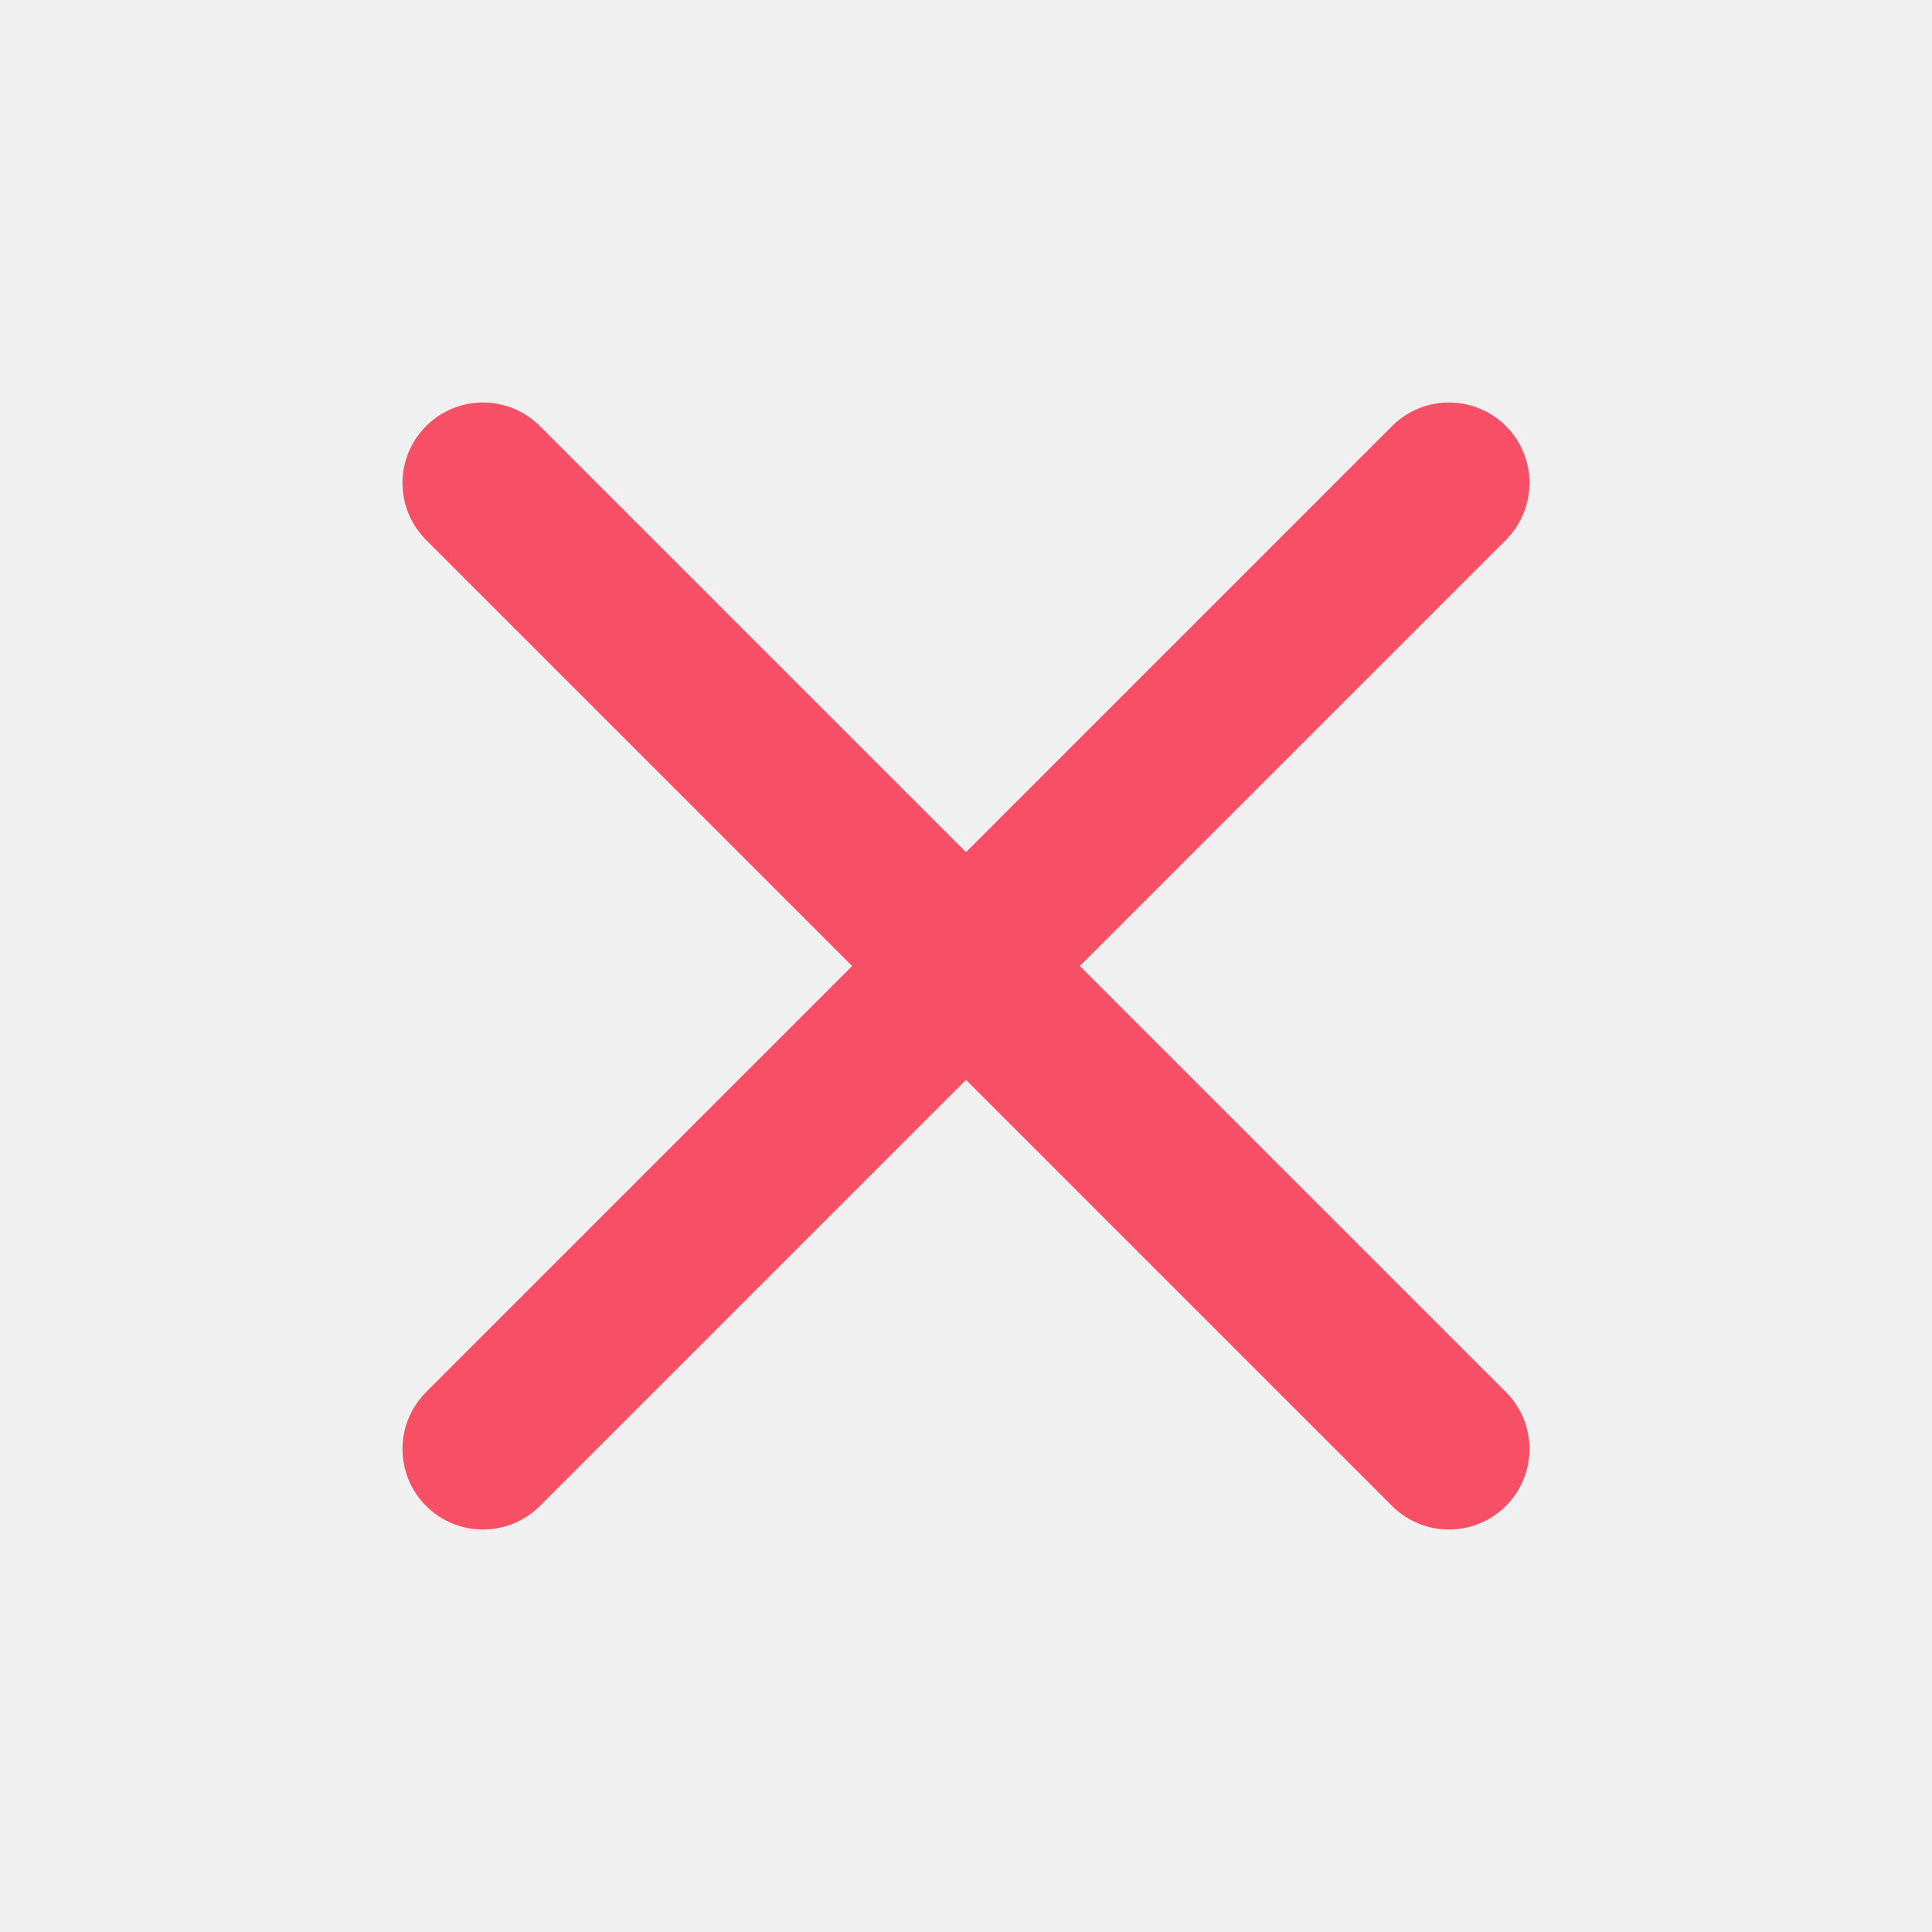
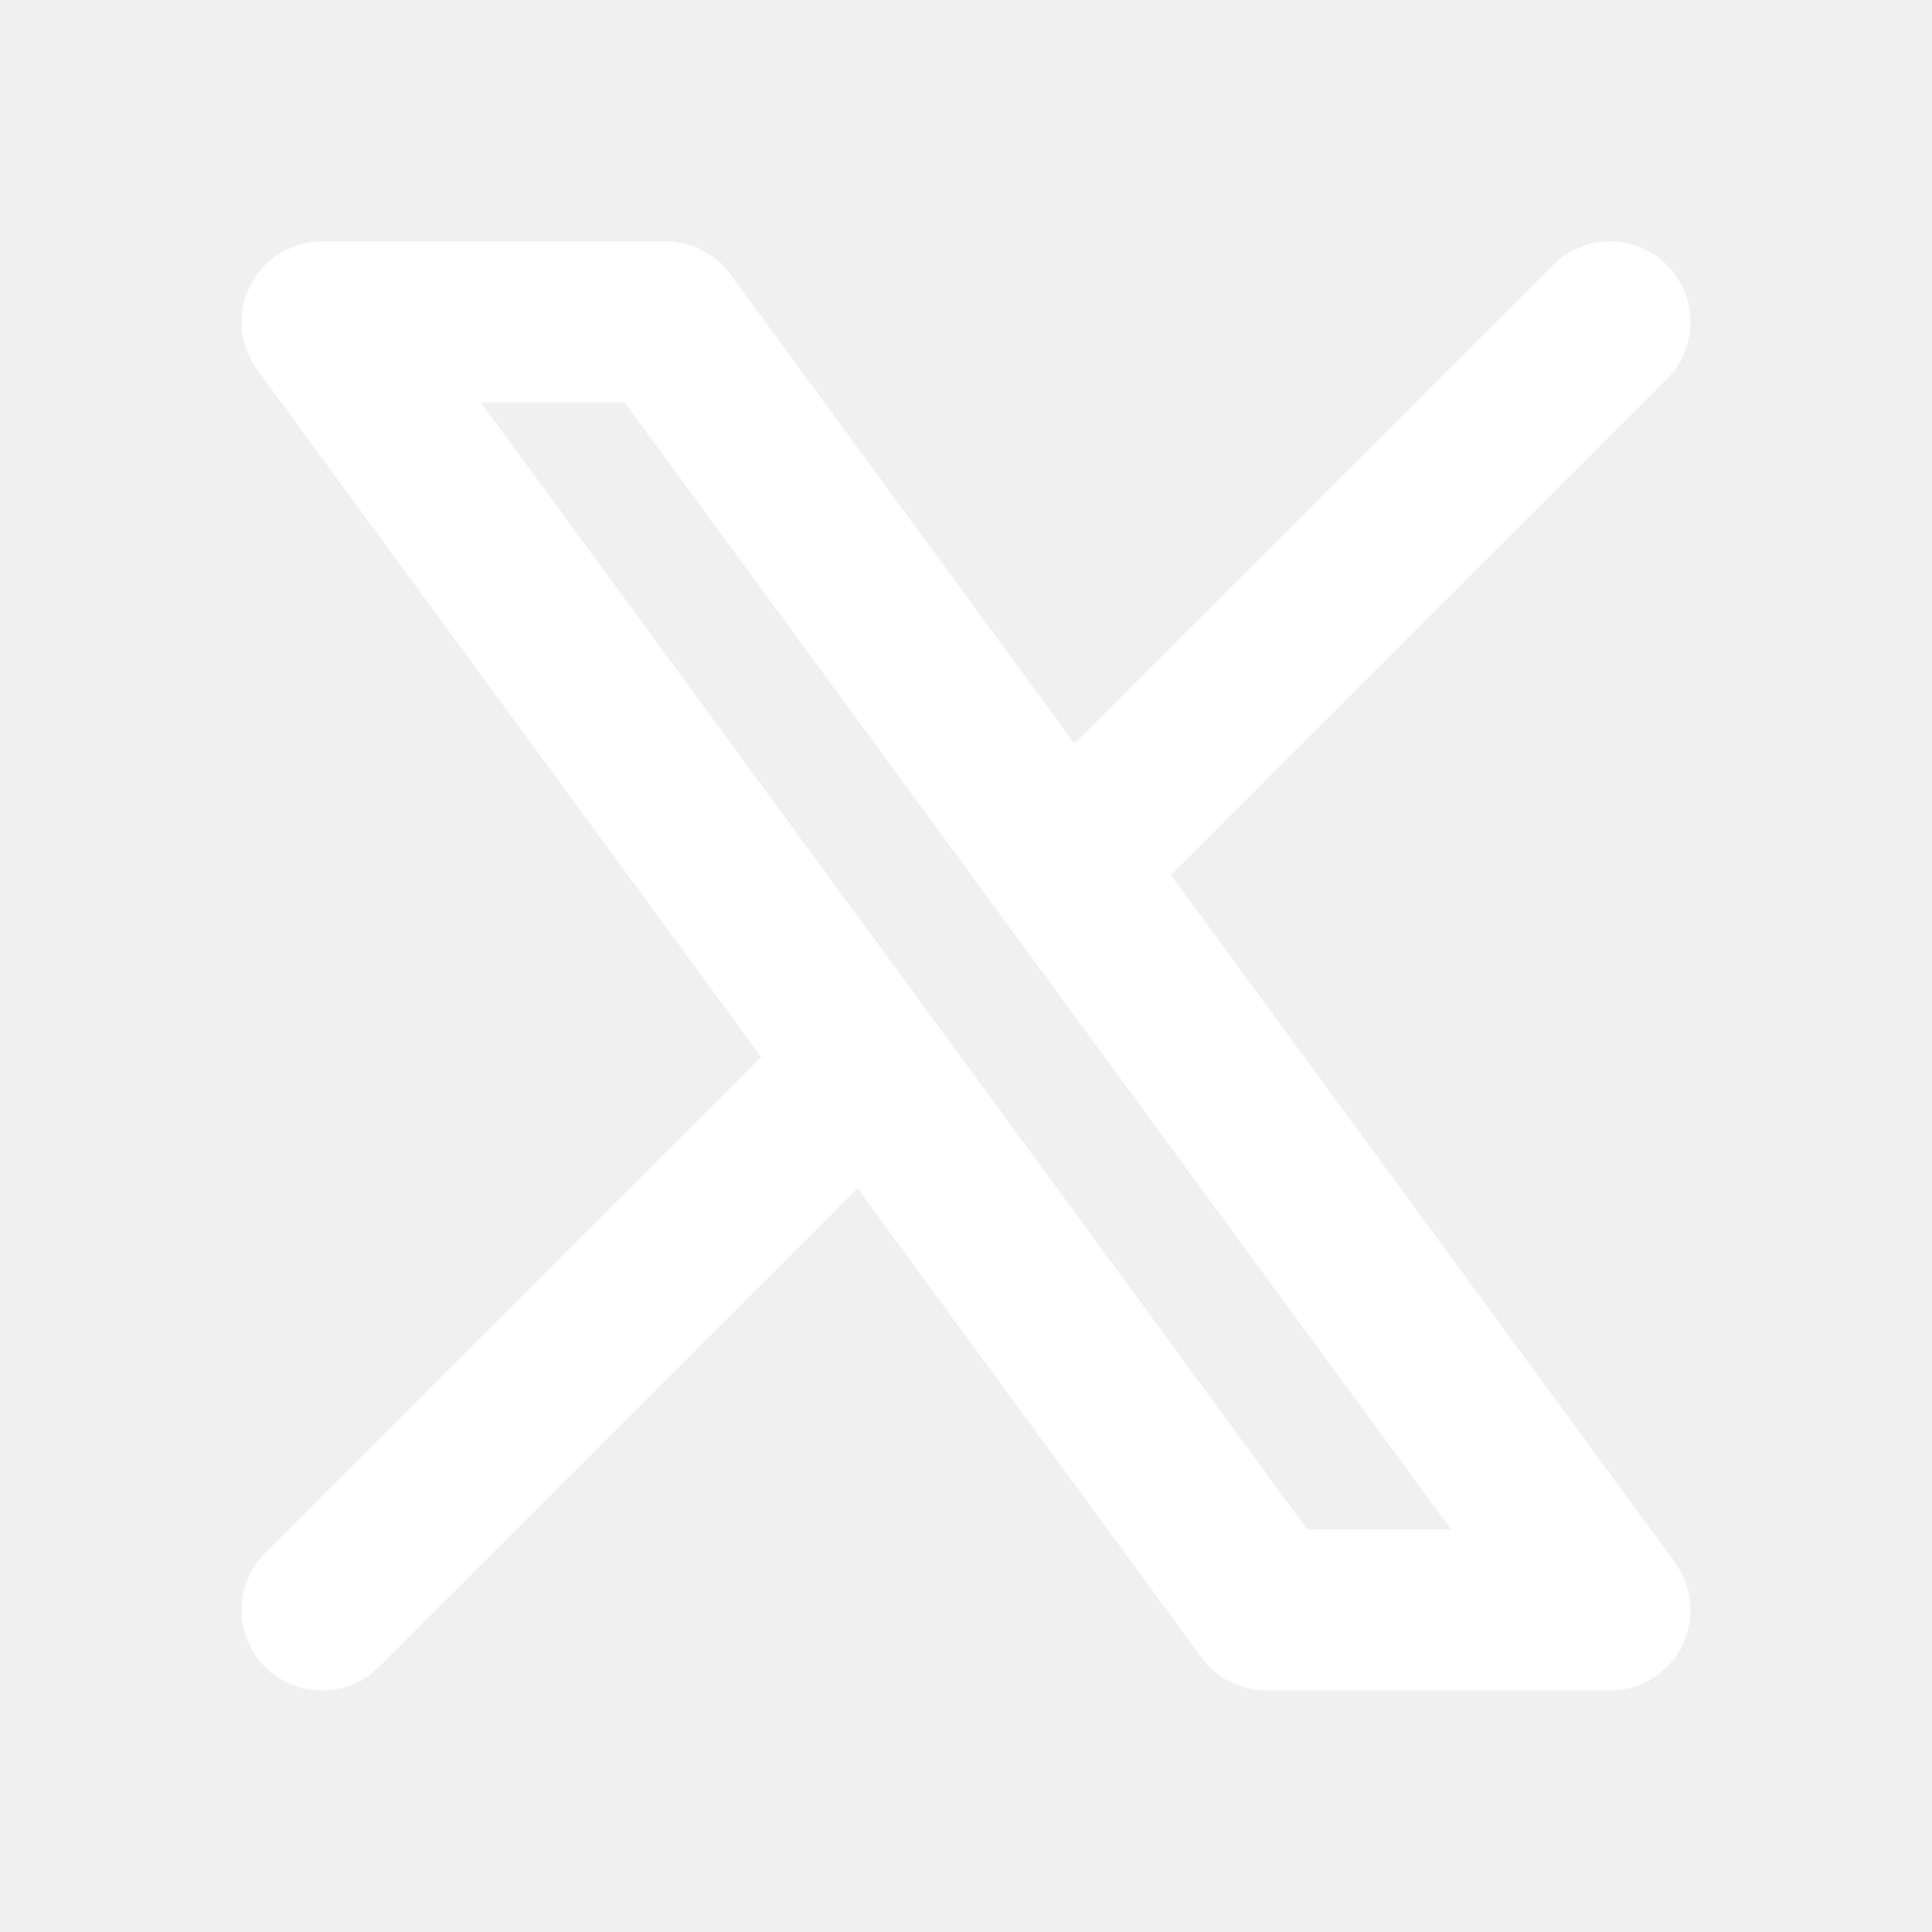
- <svg xmlns="http://www.w3.org/2000/svg" width="24" height="24" viewBox="0 0 24 24" fill="none" stroke="#F74F65" stroke-width="2" stroke-linecap="round" stroke-linejoin="round" class="icon icon-tabler icons-tabler-outline icon-tabler-x">
+ <svg xmlns="http://www.w3.org/2000/svg" width="24" height="24" viewBox="0 0 24 24" fill="none" stroke="#ffffff" stroke-width="2" stroke-linecap="round" stroke-linejoin="round" class="icon icon-tabler icons-tabler-outline icon-tabler-brand-x">
  <path stroke="none" d="M0 0h24v24H0z" fill="none" />
-   <path d="M18 6l-12 12" />
-   <path d="M6 6l12 12" />
+   <path d="M4 4l11.733 16h4.267l-11.733 -16l-4.267 0" />
+   <path d="M4 20l6.768 -6.768m2.46 -2.46l6.772 -6.772" />
</svg>
